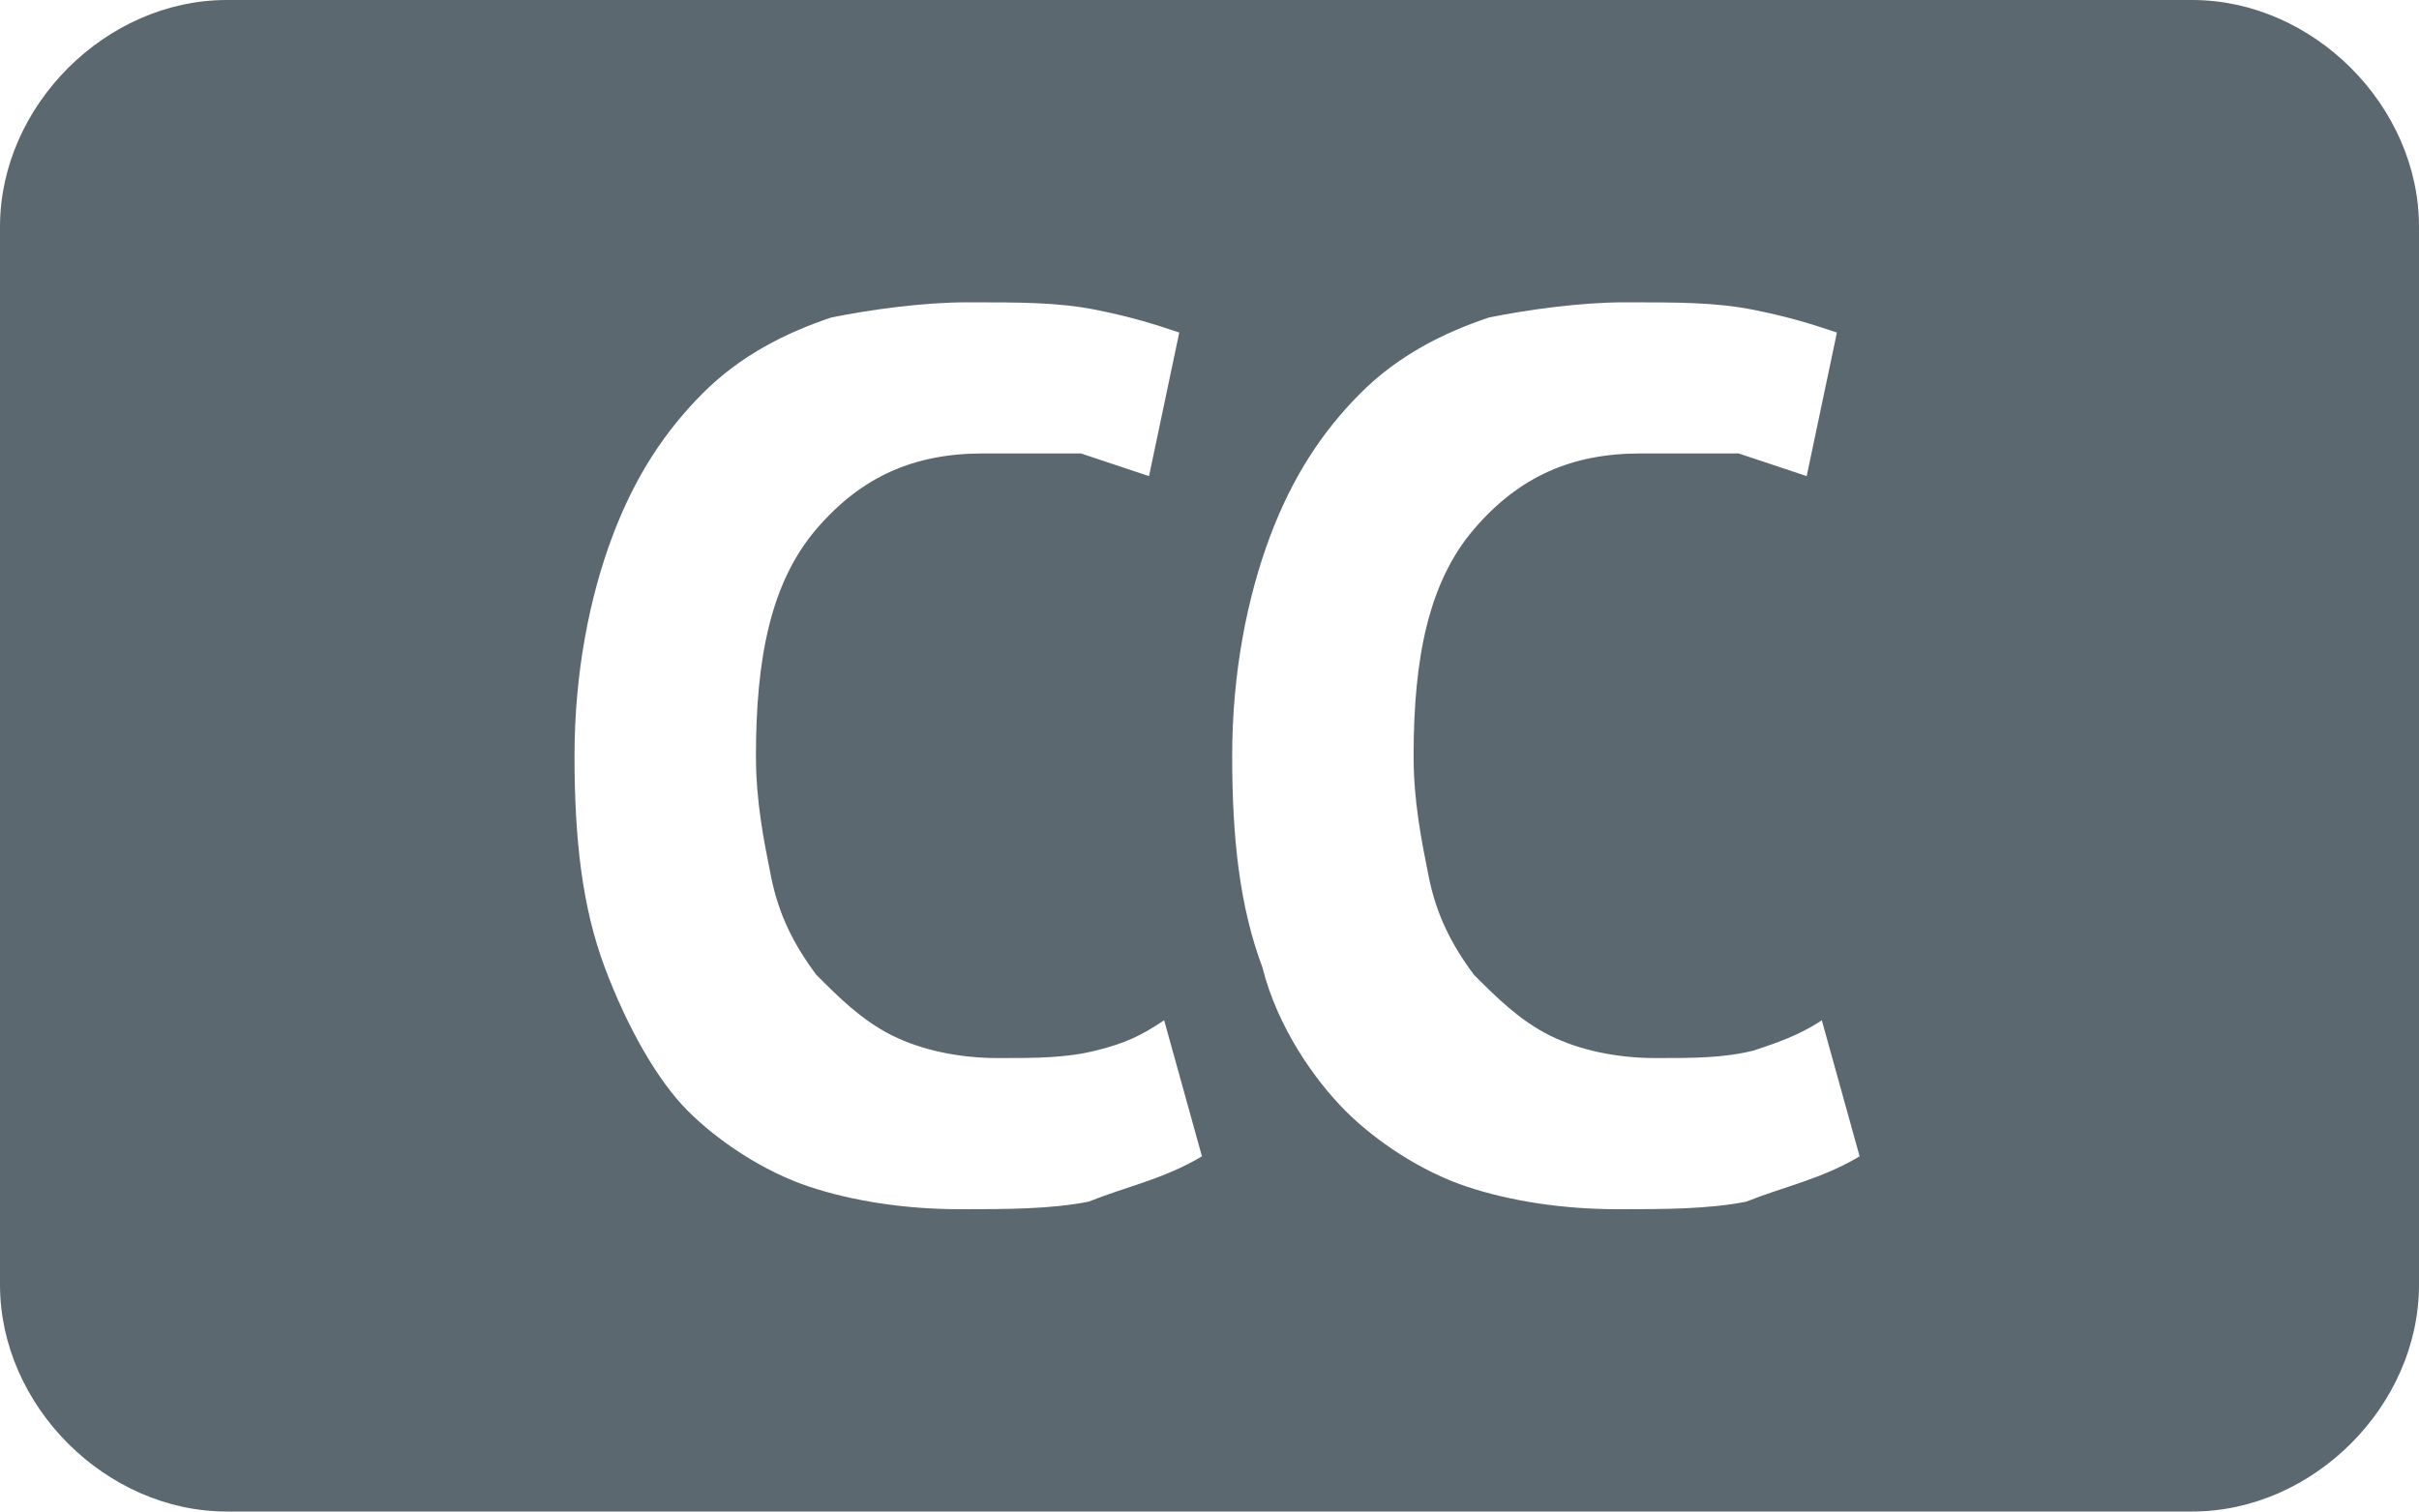
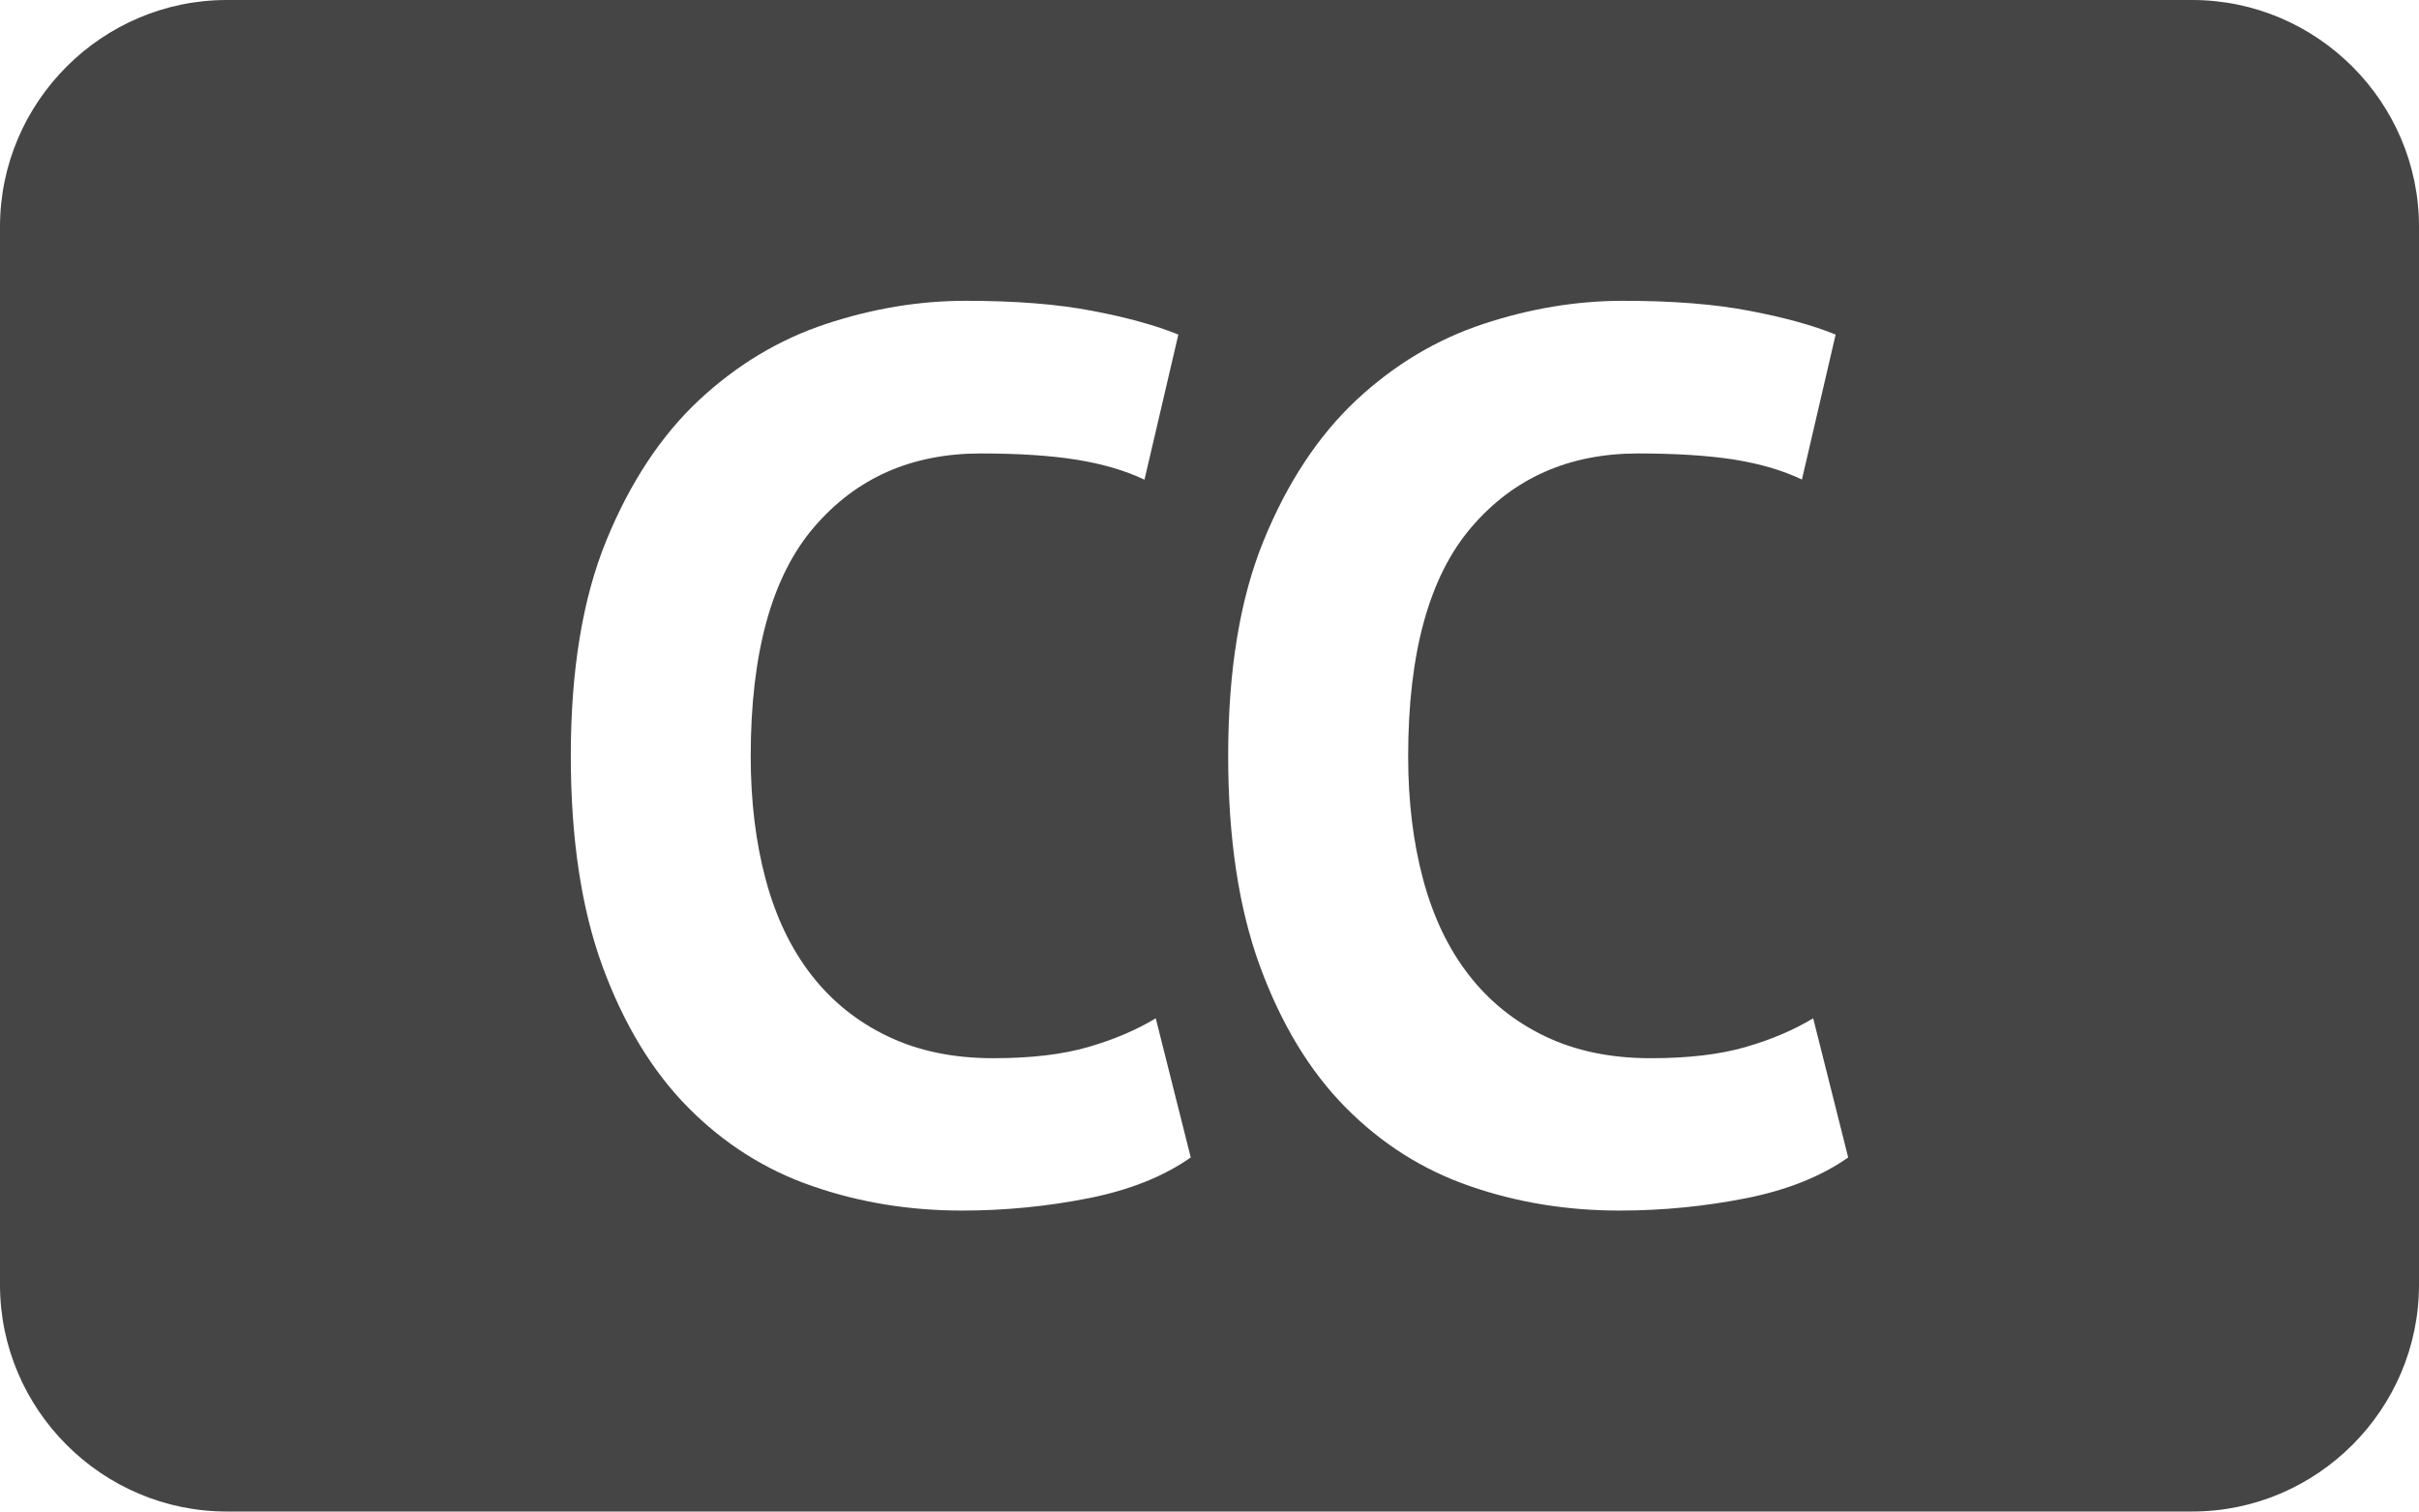
- <svg xmlns="http://www.w3.org/2000/svg" version="1.1" id="Layer_1" x="0px" y="0px" viewBox="0 0 32 20" enable-background="new 0 0 32 20" xml:space="preserve">
-   <path fill="#5C6870" d="M29,0H3C1.4,0,0,1.4,0,3v14c0,1.6,1.4,3,3,3h26c1.6,0,3-1.4,3-3V3C32,1.4,30.6,0,29,0z M14.4,15.9  C13.9,16,13.3,16,12.7,16c-0.7,0-1.4-0.1-2-0.3c-0.6-0.2-1.2-0.6-1.6-1S8.3,13.6,8,12.8C7.7,12,7.6,11.1,7.6,10  c0-1.1,0.2-2.1,0.5-2.9c0.3-0.8,0.7-1.4,1.2-1.9c0.5-0.5,1.1-0.8,1.7-1C11.5,4.1,12.2,4,12.8,4c0.7,0,1.2,0,1.7,0.1  c0.5,0.1,0.8,0.2,1.1,0.3l-0.4,1.9c-0.3-0.1-0.6-0.2-0.9-0.3C13.9,6,13.5,6,13,6c-0.9,0-1.6,0.3-2.2,1c-0.6,0.7-0.8,1.7-0.8,3  c0,0.6,0.1,1.1,0.2,1.6c0.1,0.5,0.3,0.9,0.6,1.3c0.3,0.3,0.6,0.6,1,0.8c0.4,0.2,0.9,0.3,1.4,0.3c0.5,0,0.9,0,1.3-0.1  s0.6-0.2,0.9-0.4l0.5,1.8C15.4,15.6,14.9,15.7,14.4,15.9z M23.1,15.9C22.6,16,22,16,21.4,16c-0.7,0-1.4-0.1-2-0.3  c-0.6-0.2-1.2-0.6-1.6-1s-0.9-1.1-1.1-1.9c-0.3-0.8-0.4-1.7-0.4-2.8c0-1.1,0.2-2.1,0.5-2.9c0.3-0.8,0.7-1.4,1.2-1.9  c0.5-0.5,1.1-0.8,1.7-1C20.2,4.1,20.9,4,21.5,4c0.7,0,1.2,0,1.7,0.1c0.5,0.1,0.8,0.2,1.1,0.3l-0.4,1.9c-0.3-0.1-0.6-0.2-0.9-0.3  C22.6,6,22.2,6,21.7,6c-0.9,0-1.6,0.3-2.2,1c-0.6,0.7-0.8,1.7-0.8,3c0,0.6,0.1,1.1,0.2,1.6c0.1,0.5,0.3,0.9,0.6,1.3  c0.3,0.3,0.6,0.6,1,0.8c0.4,0.2,0.9,0.3,1.4,0.3c0.5,0,0.9,0,1.3-0.1c0.3-0.1,0.6-0.2,0.9-0.4l0.5,1.8  C24.1,15.6,23.6,15.7,23.1,15.9z" />
+ <svg xmlns="http://www.w3.org/2000/svg" version="1.0" id="Layer_1" x="0px" y="0px" width="32px" height="20px" viewBox="0 0 32 20" enable-background="new 0 0 32 20" xml:space="preserve">
+   <path fill="#454545" d="M29,0H3C1.35,0,0,1.35,0,3v14c0,1.65,1.35,3,3,3h26c1.65,0,3-1.35,3-3V3C32,1.35,30.65,0,29,0z   M14.403,15.854c-0.545,0.108-1.104,0.164-1.678,0.164c-0.694,0-1.354-0.107-1.976-0.323c-0.623-0.214-1.172-0.562-1.646-1.041  s-0.852-1.103-1.133-1.868C7.69,12.02,7.551,11.091,7.551,10c0-1.134,0.157-2.085,0.471-2.851c0.315-0.768,0.723-1.384,1.224-1.854  c0.502-0.468,1.062-0.804,1.679-1.008c0.616-0.204,1.233-0.307,1.852-0.307c0.66,0,1.22,0.045,1.678,0.134  c0.457,0.087,0.835,0.192,1.133,0.313L15.14,6.347c-0.254-0.121-0.555-0.209-0.902-0.265C13.891,6.027,13.47,6,12.973,6  c-0.915,0-1.649,0.325-2.206,0.977c-0.558,0.651-0.836,1.663-0.836,3.031c0,0.598,0.067,1.142,0.199,1.632  c0.132,0.493,0.334,0.913,0.603,1.26c0.271,0.349,0.607,0.619,1.01,0.812c0.402,0.193,0.867,0.29,1.396,0.29  c0.496,0,0.915-0.049,1.257-0.148c0.342-0.099,0.639-0.227,0.893-0.38l0.463,1.841C15.398,15.564,14.949,15.745,14.403,15.854z   M23.101,15.854c-0.545,0.108-1.105,0.164-1.678,0.164c-0.694,0-1.354-0.107-1.976-0.323c-0.623-0.214-1.172-0.562-1.646-1.041  s-0.852-1.103-1.133-1.868c-0.281-0.767-0.421-1.695-0.421-2.786c0-1.134,0.157-2.085,0.471-2.851  c0.314-0.768,0.723-1.384,1.223-1.854c0.502-0.468,1.062-0.804,1.68-1.008c0.616-0.204,1.233-0.307,1.851-0.307  c0.661,0,1.221,0.045,1.678,0.134c0.458,0.087,0.836,0.192,1.133,0.313l-0.446,1.918c-0.253-0.121-0.554-0.209-0.901-0.265  C22.588,6.027,22.166,6,21.67,6c-0.915,0-1.649,0.325-2.206,0.977c-0.558,0.651-0.836,1.663-0.836,3.031  c0,0.598,0.067,1.142,0.199,1.632c0.132,0.493,0.334,0.913,0.603,1.26c0.271,0.349,0.606,0.619,1.009,0.812  c0.402,0.193,0.868,0.29,1.396,0.29c0.497,0,0.915-0.049,1.257-0.148c0.342-0.099,0.64-0.227,0.894-0.38l0.463,1.841  C24.096,15.564,23.646,15.745,23.101,15.854z" />
</svg>
